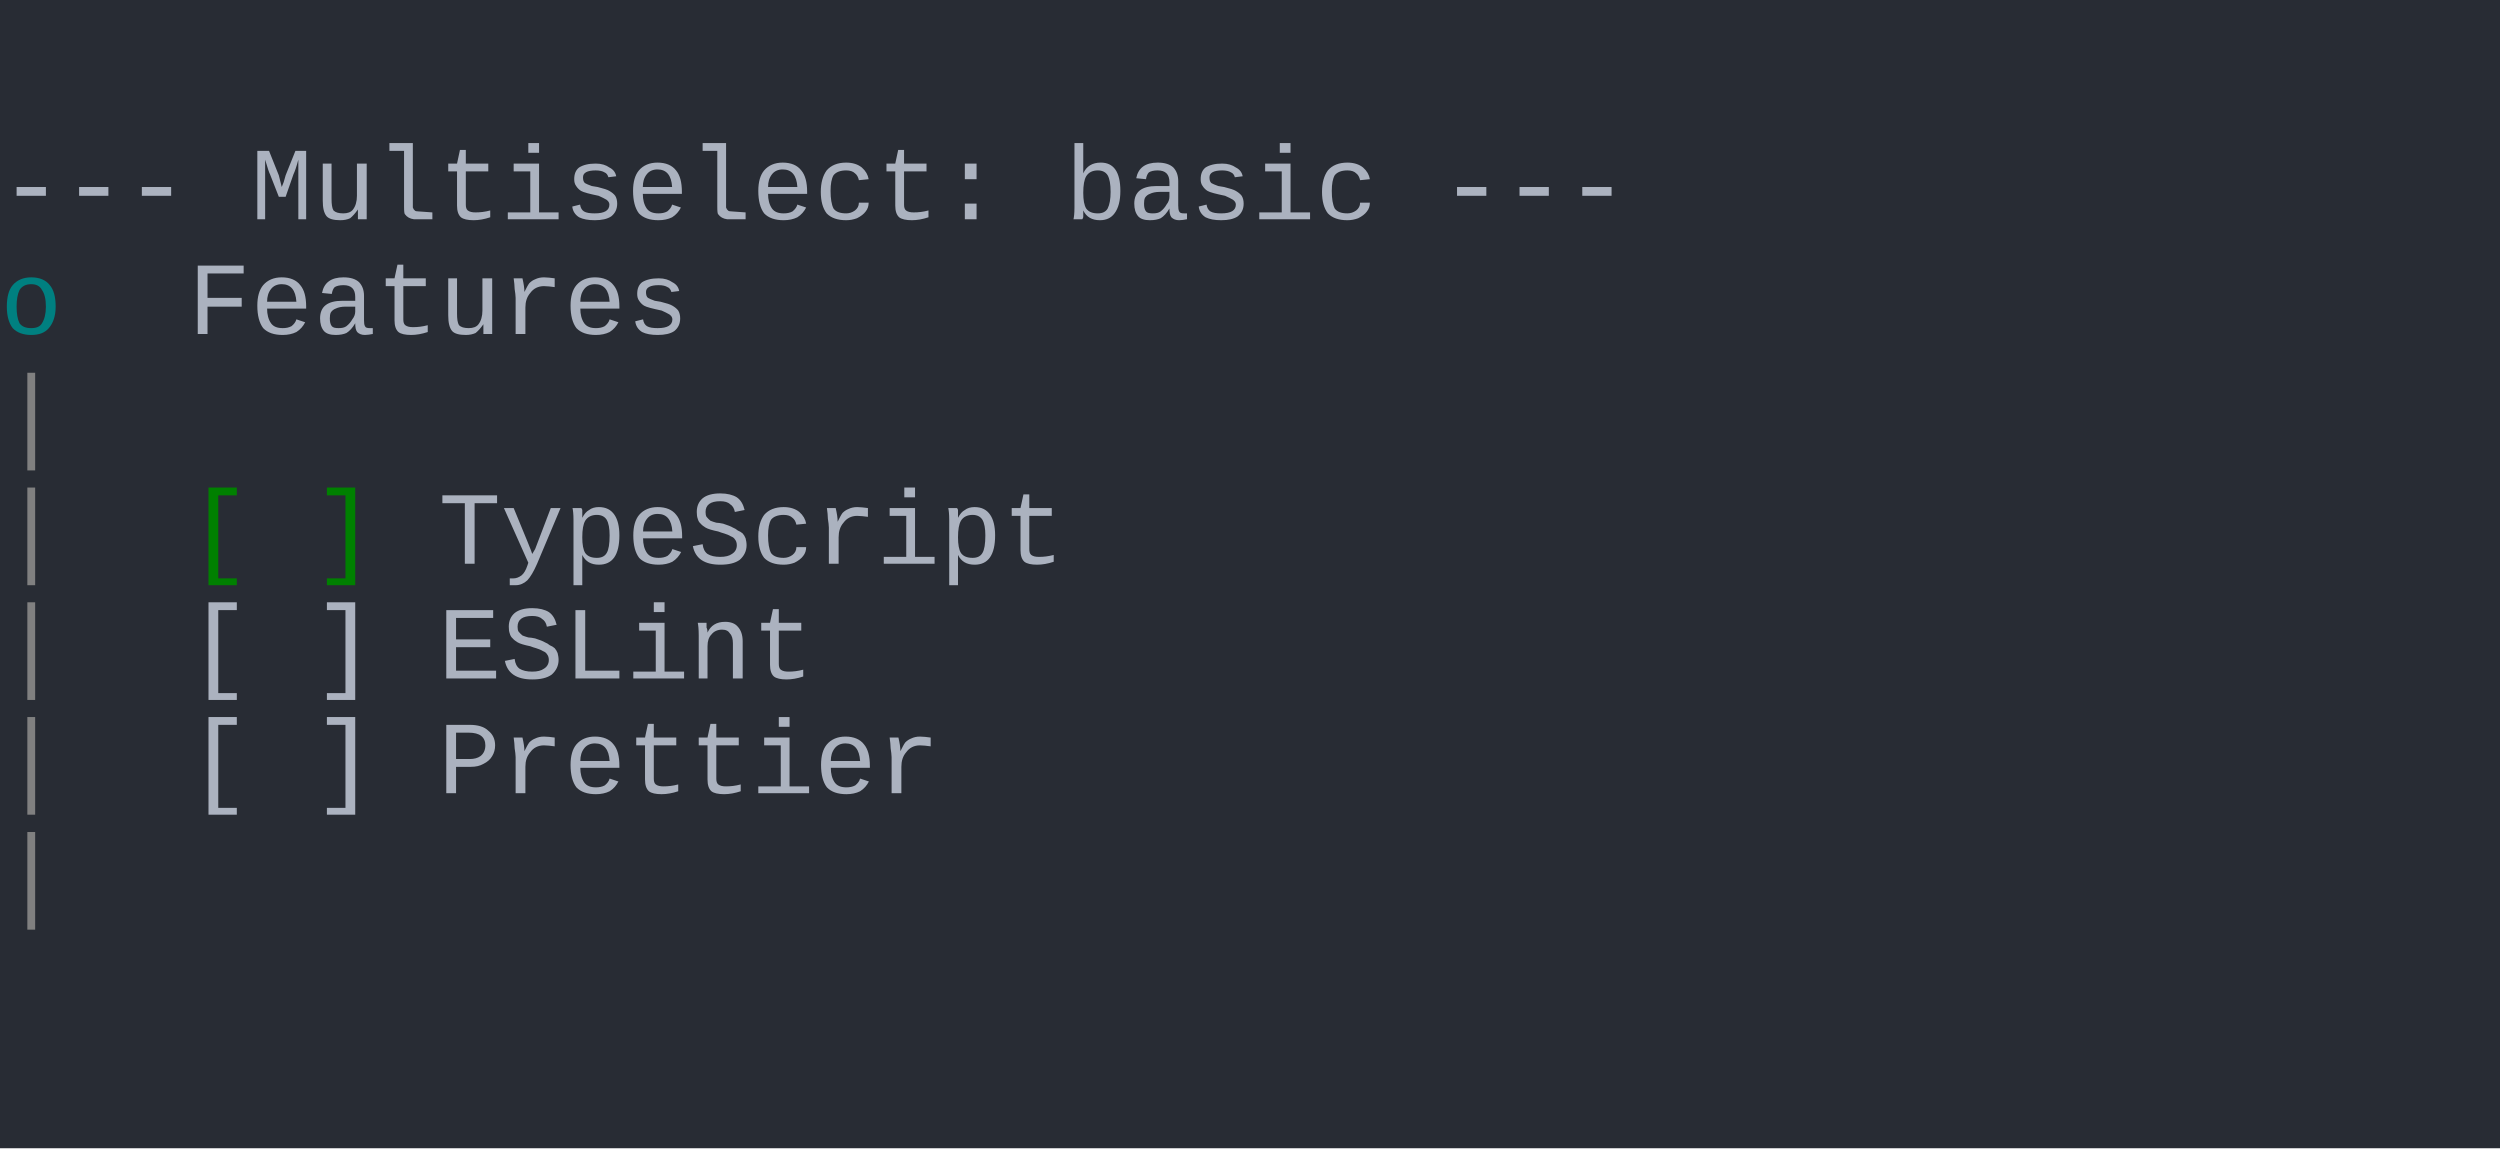
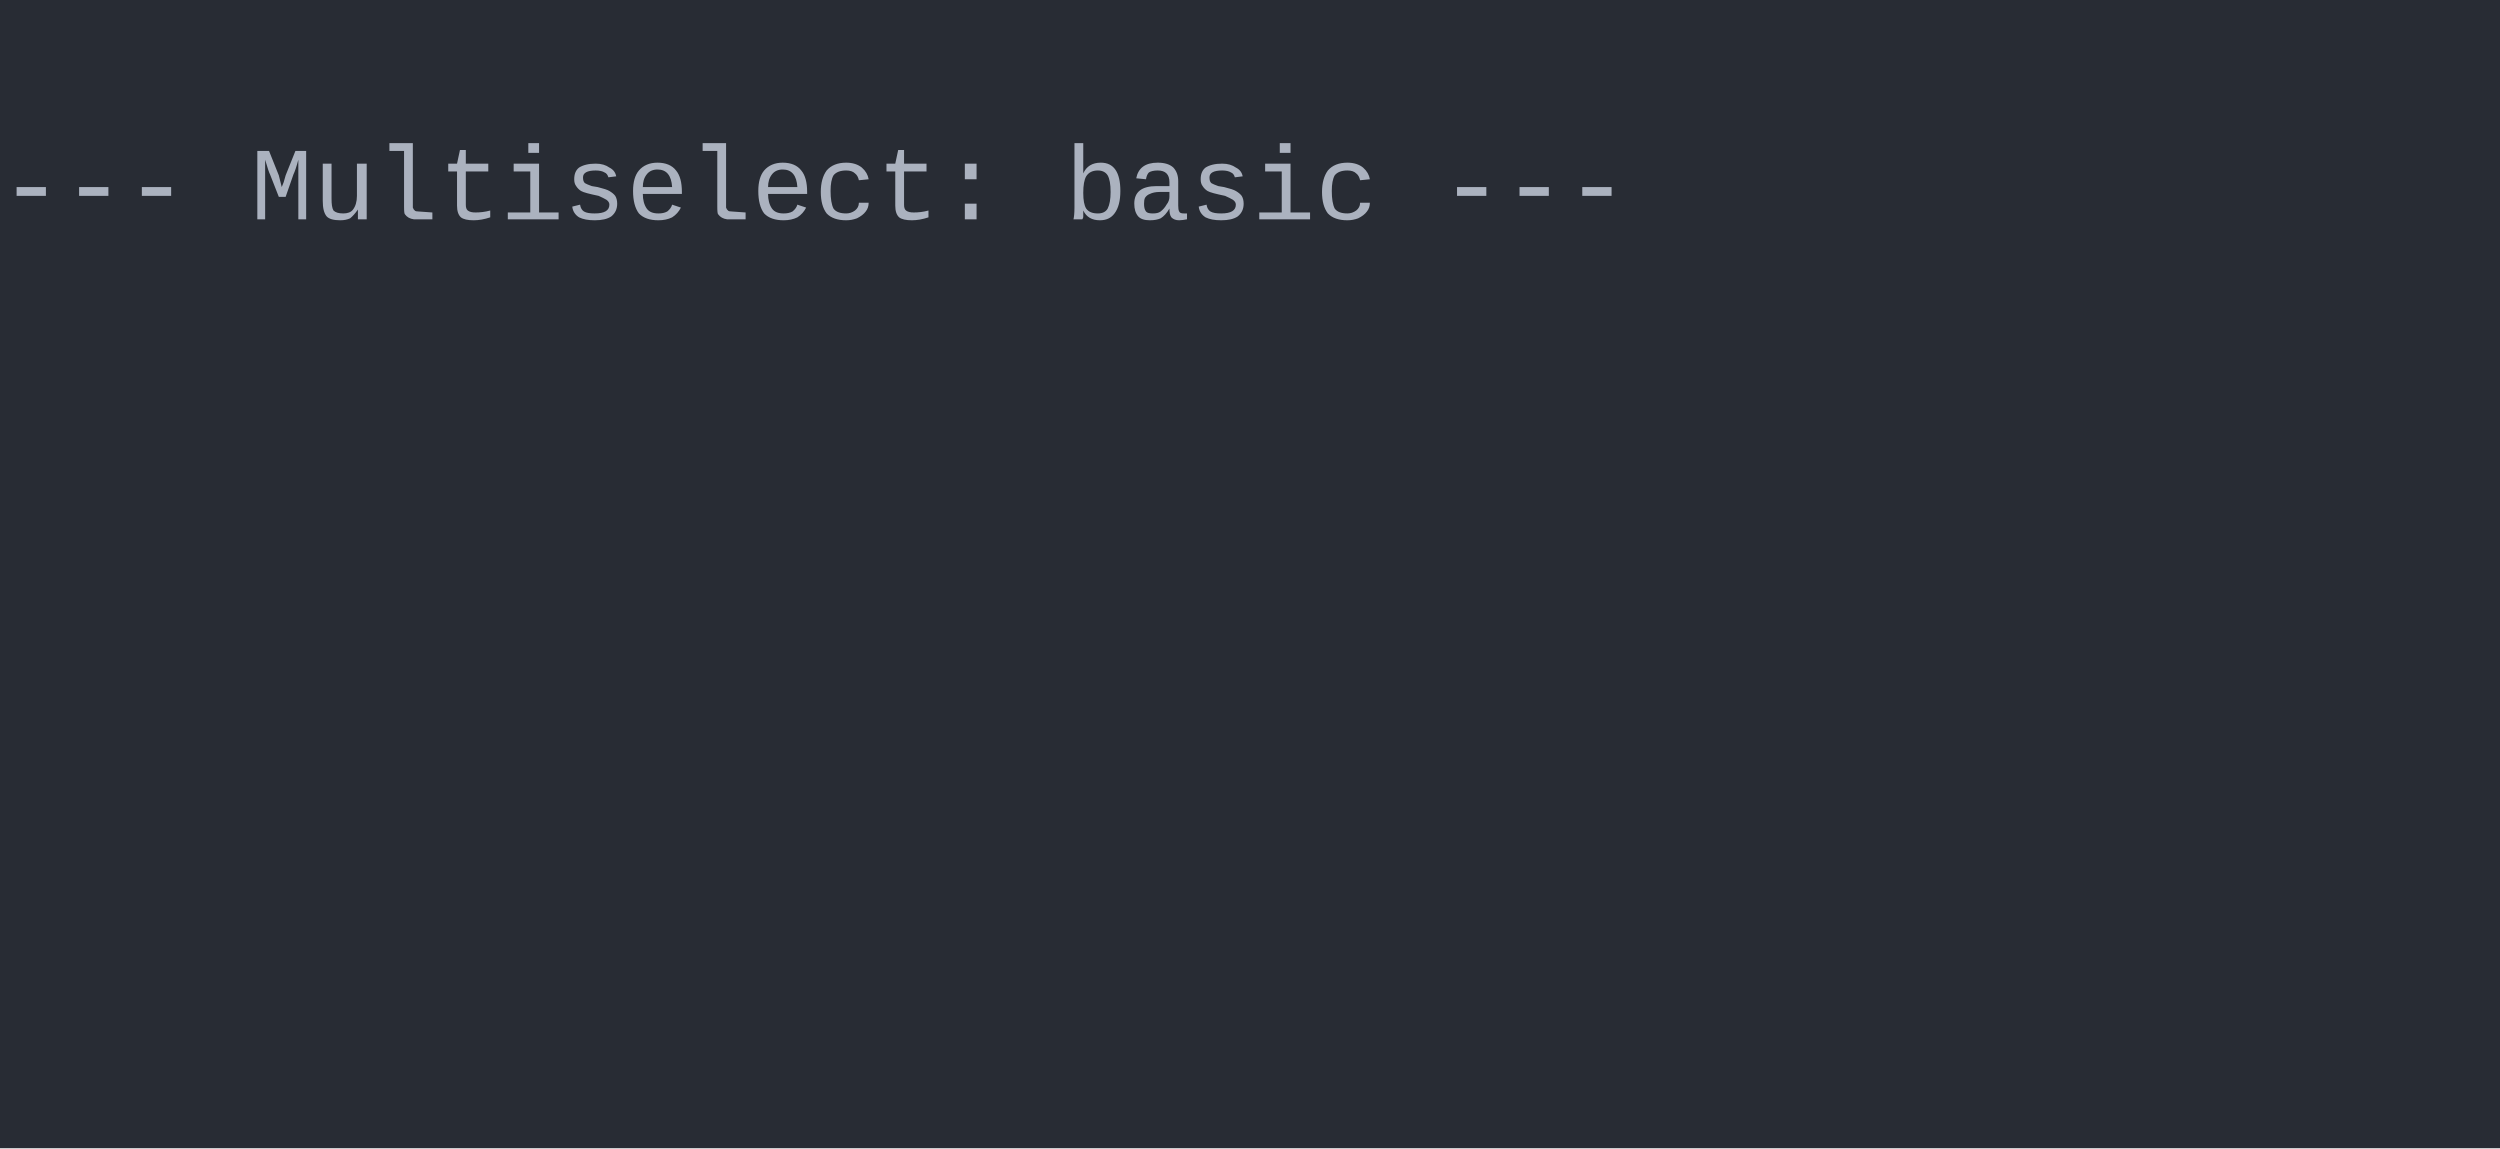
<svg xmlns="http://www.w3.org/2000/svg" xmlns:xlink="http://www.w3.org/1999/xlink" width="400" height="183.7">
  <rect width="400" height="183.7" rx="0" ry="0" class="a" />
  <svg height="183.7" viewBox="0 0 40 18.37" width="400">
-     <style>.a{fill:rgb(40,44,52)}.b{font-family:Consolas,"Courier New",Courier,"Liberation Mono",monospace}.c{fill:rgb(128,128,128);white-space:pre}.d{fill:transparent}.e{fill:rgb(171,178,191);white-space:pre}.f{fill:rgb(0,128,128);white-space:pre}.g{fill:rgb(0,128,0);white-space:pre}</style>
+     <style>.a{fill:rgb(40,44,52)}.b{font-family:Consolas,"Courier New",Courier,"Liberation Mono",monospace}.c{fill:rgb(171,178,191);white-space:pre}.d{fill:rgb(128,128,128);white-space:pre}.e{fill:transparent}.f{fill:rgb(0,128,128);white-space:pre}.g{fill:rgb(0,128,0);white-space:pre}</style>
    <g font-family="Consolas, &quot;Courier New&quot;, Courier, &quot;Liberation Mono&quot;, monospace" font-size="1.67" class="b">
      <defs>
        <symbol id="1">
-           <text x="0" y="1.67" class="c">|</text>
+           <text x="0" y="1.67" class="c">---</text>
+           <text x="4.008" y="1.67" class="c">Multiselect:</text>
+           <text x="17.034" y="1.67" class="c">basic</text>
+           <text x="23.046" y="1.67" class="c">---</text>
+         </symbol>
+         <symbol id="2">
+           <text x="0" y="1.67" class="d">|</text>
        </symbol>
        <symbol id="a">
-           <rect height="10" width="40" x="0" y="0" class="d" />
+           <rect height="10" width="40" x="0" y="0" class="e" />
        </symbol>
      </defs>
      <rect height="18.37" width="40" class="a" />
-       <svg x="0" y="0" width="40">
+       <svg x="0" y="0" width="80">
        <svg x="0">
          <use xlink:href="#a" />
-           <text x="0" y="3.507" class="e">---</text>
-           <text x="4.008" y="3.507" class="e">Multiselect:</text>
-           <text x="17.034" y="3.507" class="e">basic</text>
-           <text x="23.046" y="3.507" class="e">---</text>
+           <use xlink:href="#1" y="1.837" />
+         </svg>
+         <svg x="40">
+           <use xlink:href="#a" />
+           <use xlink:href="#1" y="1.837" />
          <text x="0" y="5.344" class="f">o</text>
-           <text x="3.006" y="5.344" class="e">Features</text>
-           <use xlink:href="#1" y="5.511" />
-           <text x="0" y="9.018" class="c">|</text>
+           <text x="3.006" y="5.344" class="c">Features</text>
+           <use xlink:href="#2" y="5.511" />
+           <text x="0" y="9.018" class="d">|</text>
+           <text x="1.002" y="9.018" class="f">&gt;</text>
          <text x="3.006" y="9.018" class="g">[</text>
          <text x="5.01" y="9.018" class="g">]</text>
-           <text x="7.014" y="9.018" class="e">TypeScript</text>
-           <text x="0" y="10.855" class="c">|</text>
-           <text x="3.006" y="10.855" class="e">[</text>
-           <text x="5.01" y="10.855" class="e">]</text>
-           <text x="7.014" y="10.855" class="e">ESLint</text>
-           <text x="0" y="12.692" class="c">|</text>
-           <text x="3.006" y="12.692" class="e">[</text>
-           <text x="5.01" y="12.692" class="e">]</text>
-           <text x="7.014" y="12.692" class="e">Prettier</text>
-           <use xlink:href="#1" y="12.859" />
+           <text x="7.014" y="9.018" class="c">TypeScript</text>
+           <text x="0" y="10.855" class="d">|</text>
+           <text x="3.006" y="10.855" class="c">[</text>
+           <text x="5.01" y="10.855" class="c">]</text>
+           <text x="7.014" y="10.855" class="c">ESLint</text>
+           <text x="0" y="12.692" class="d">|</text>
+           <text x="3.006" y="12.692" class="c">[</text>
+           <text x="5.01" y="12.692" class="c">]</text>
+           <text x="7.014" y="12.692" class="c">Prettier</text>
+           <use xlink:href="#2" y="12.859" />
        </svg>
      </svg>
    </g>
  </svg>
</svg>
